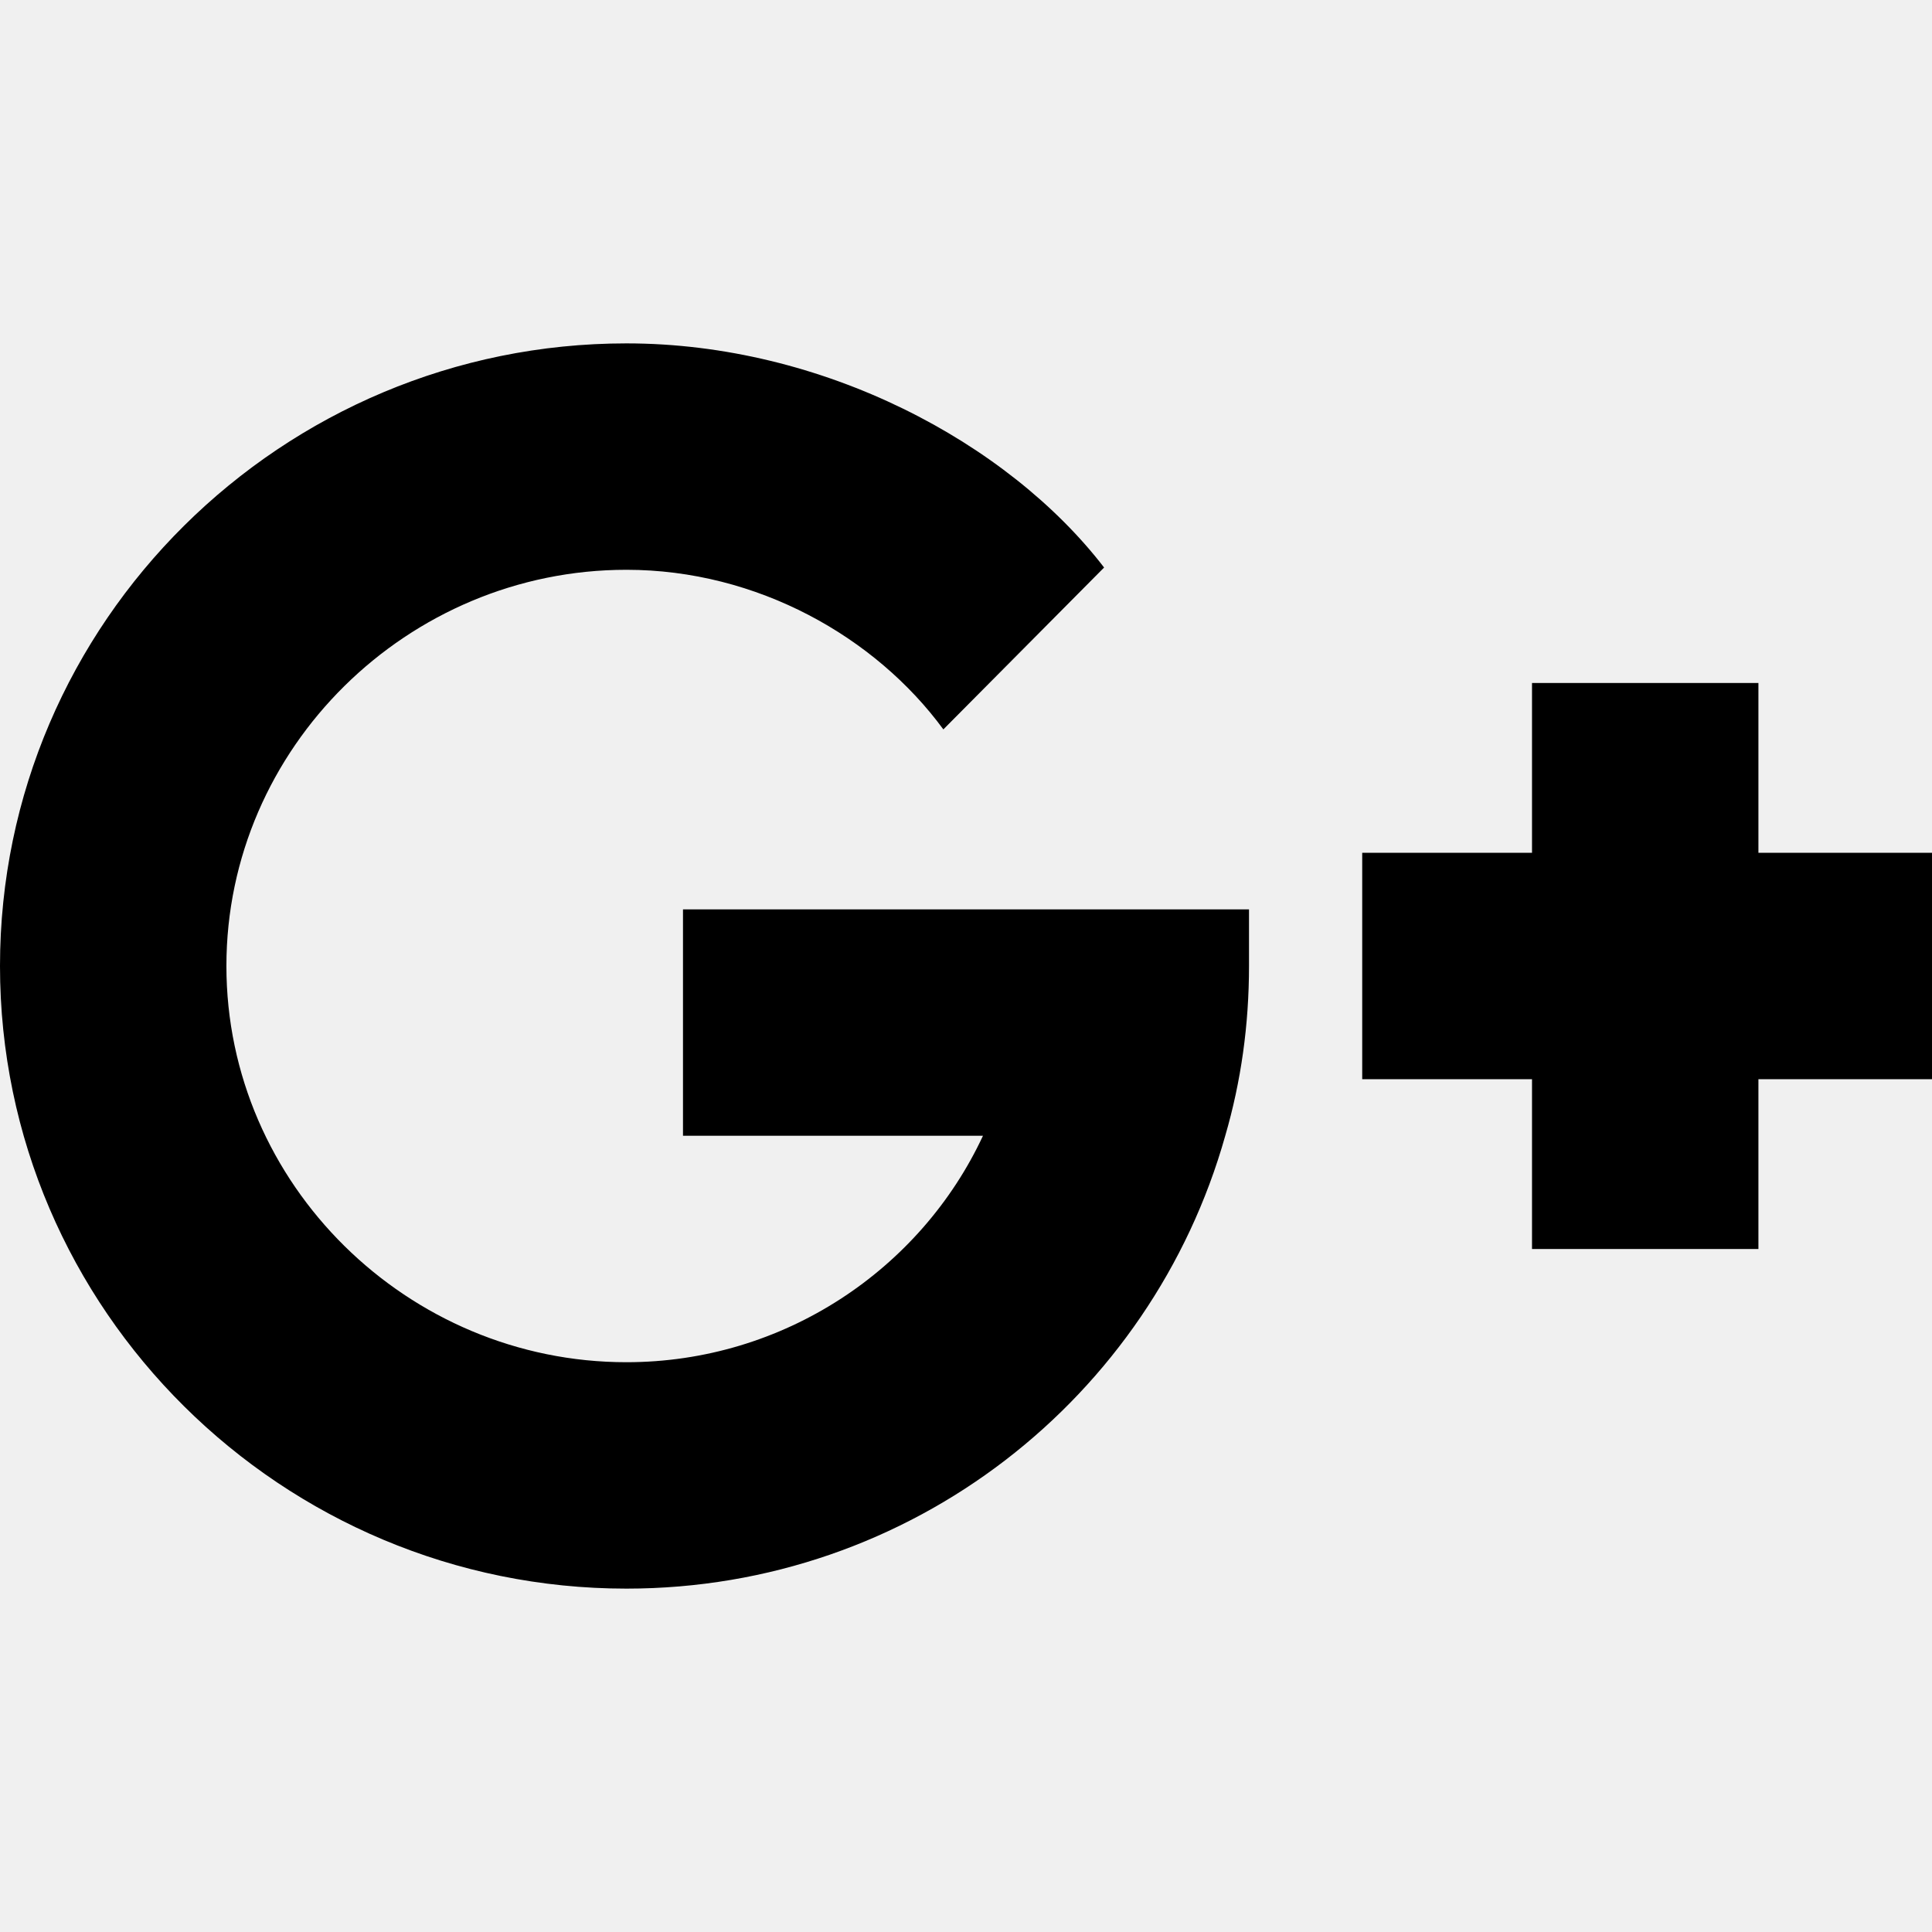
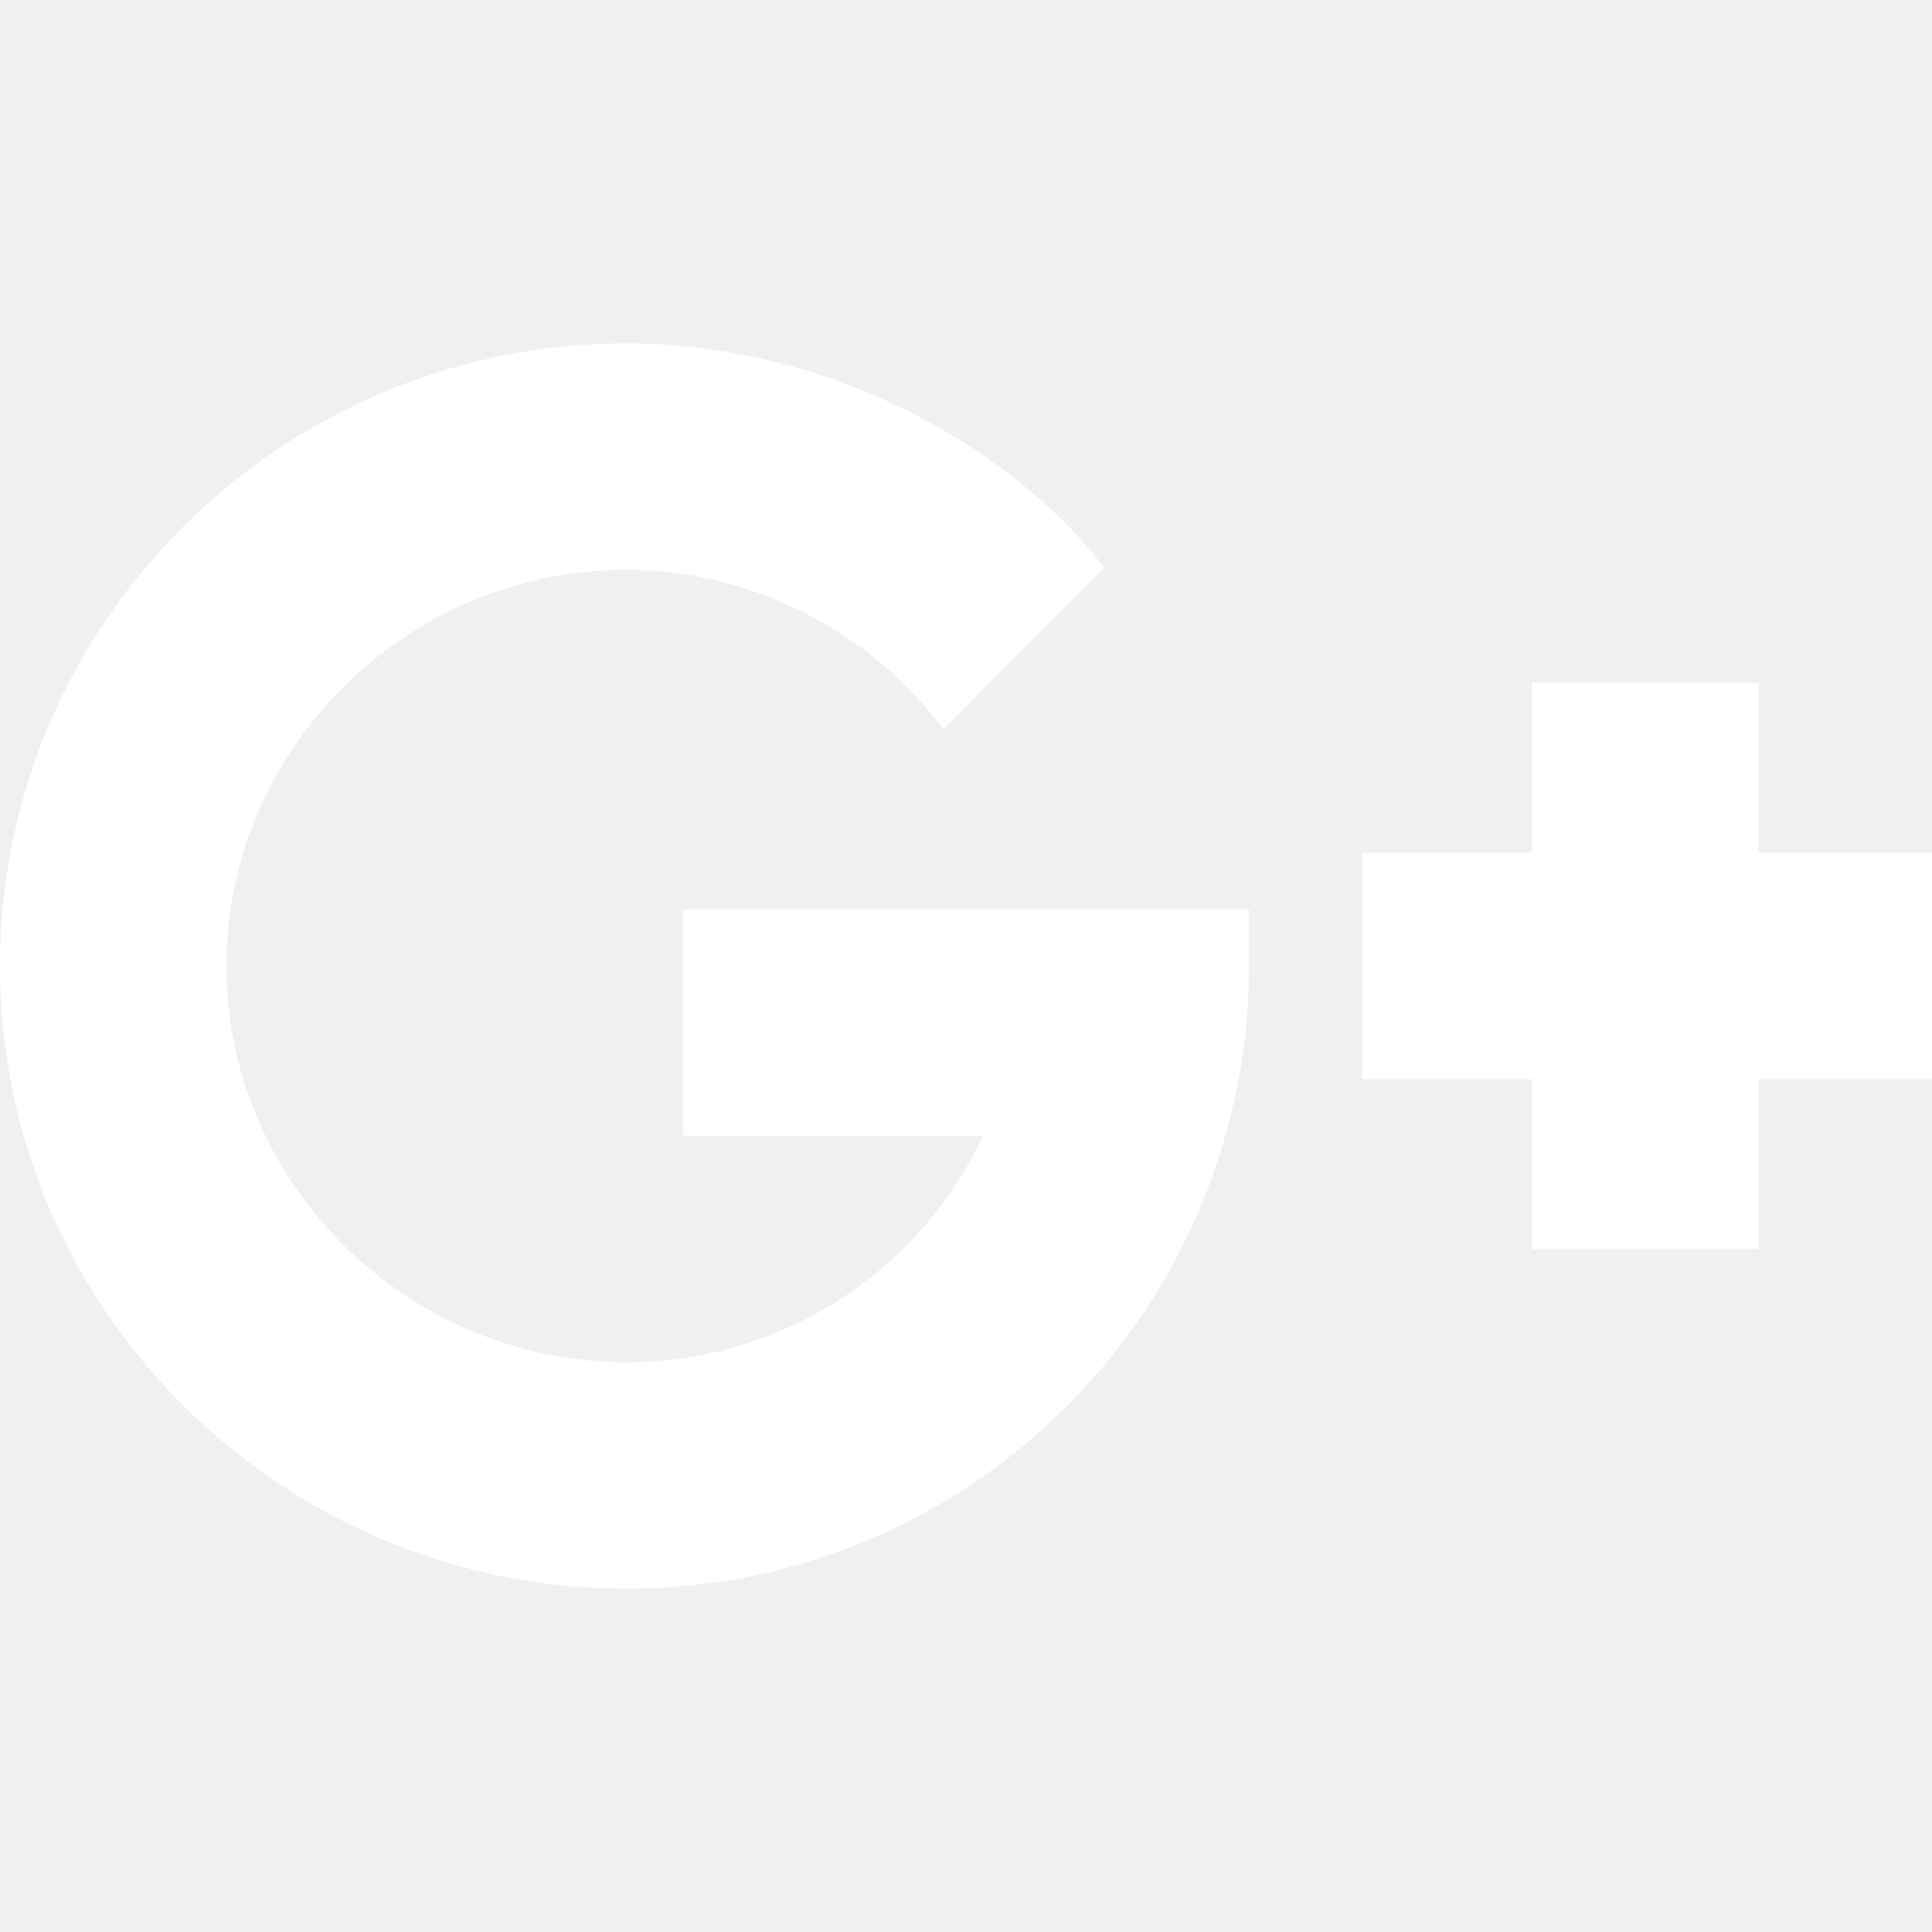
- <svg xmlns="http://www.w3.org/2000/svg" viewBox="0 -91 512 512">
-   <path d="m166 60c34.668 0 66.027 17.789 84 42.301l42.598-42.902c-25.477-33.129-74.512-59.398-126.598-59.398-91.199 0-166 73.801-166 165s74.801 165 166 165c75.602 0 139.199-50.699 158.699-120 4.199-14.402 6.301-29.402 6.301-45v-15h-150v59.988h79.5c-16.5 35.402-52.801 60.012-94.5 60.012-57.898 0-106-47.102-106-105s48.102-105 106-105zm0 0" />
-   <path d="m466 90h-60v45h-45v60h45v45h60v-45h46v-60h-46zm0 0" />
+ <svg xmlns="http://www.w3.org/2000/svg" viewBox="0 -91 512 512" width="512px" height="512px">
+   <path d="m166 60c34.668 0 66.027 17.789 84 42.301l42.598-42.902c-25.477-33.129-74.512-59.398-126.598-59.398-91.199 0-166 73.801-166 165s74.801 165 166 165c75.602 0 139.199-50.699 158.699-120 4.199-14.402 6.301-29.402 6.301-45v-15h-150v59.988h79.5c-16.5 35.402-52.801 60.012-94.5 60.012-57.898 0-106-47.102-106-105s48.102-105 106-105zm0 0" fill="#FFFFFF" />
+   <path d="m466 90h-60v45h-45v60h45v45h60v-45h46v-60h-46zm0 0" fill="#FFFFFF" />
</svg>
